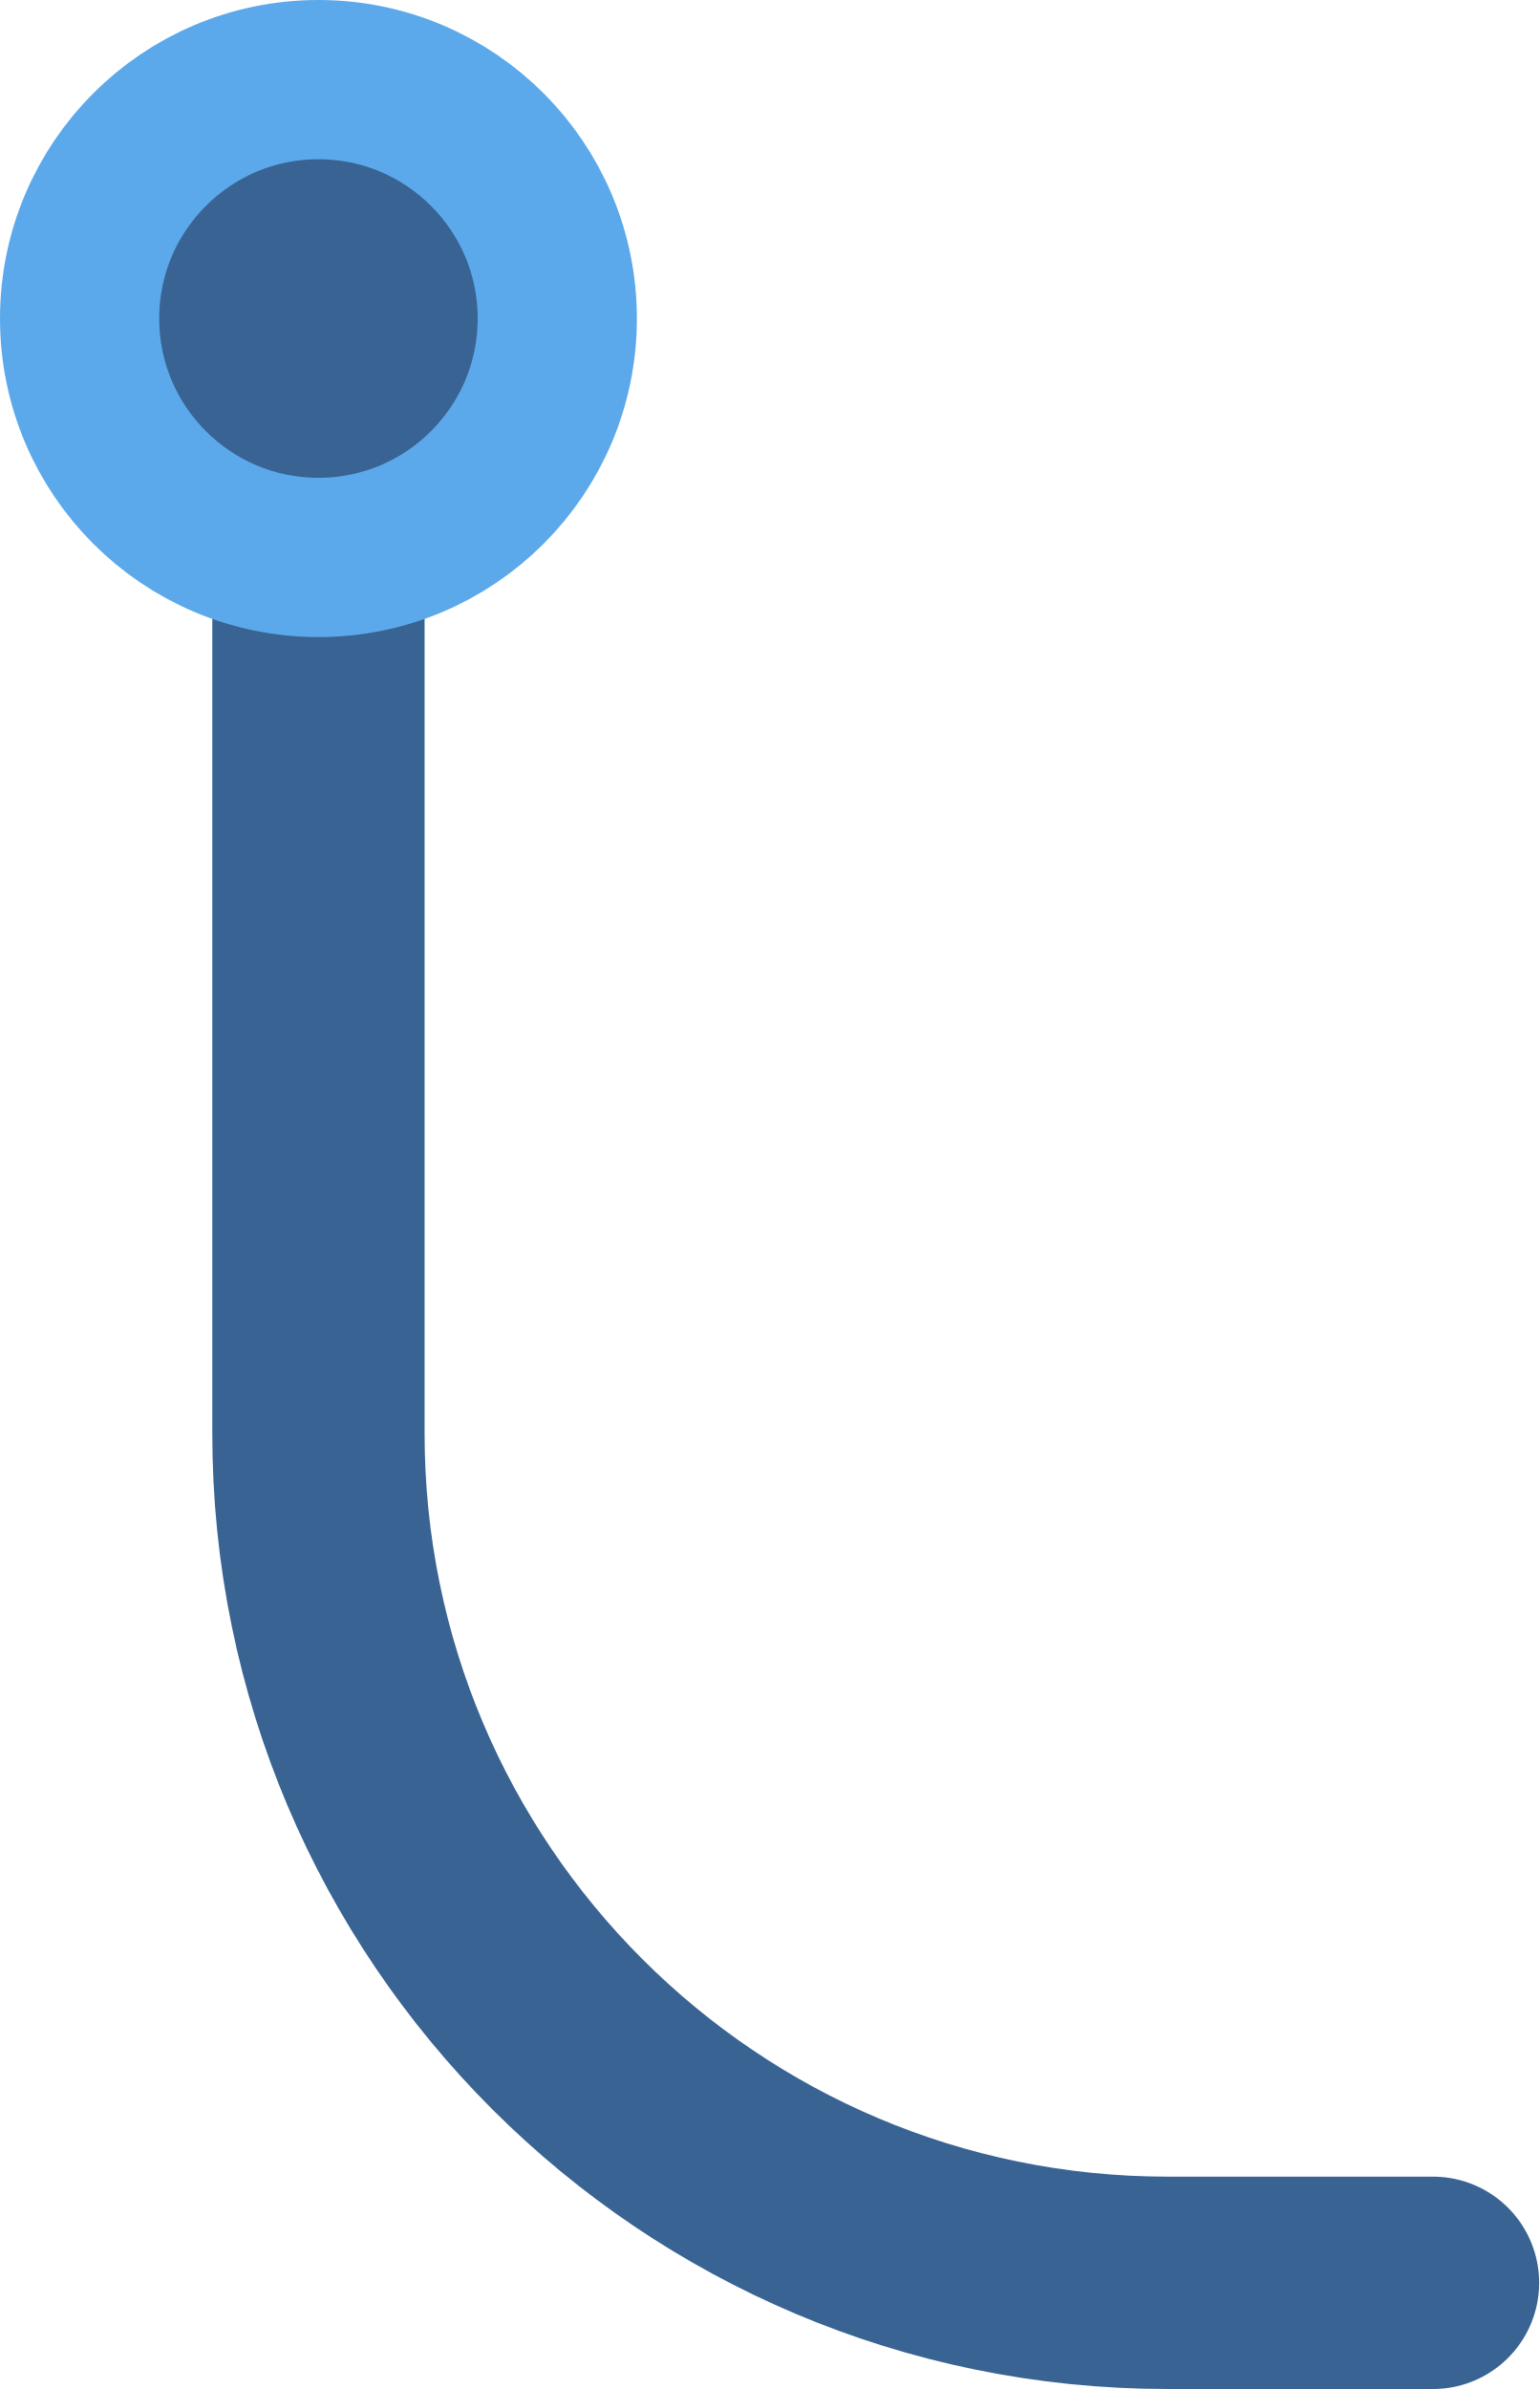
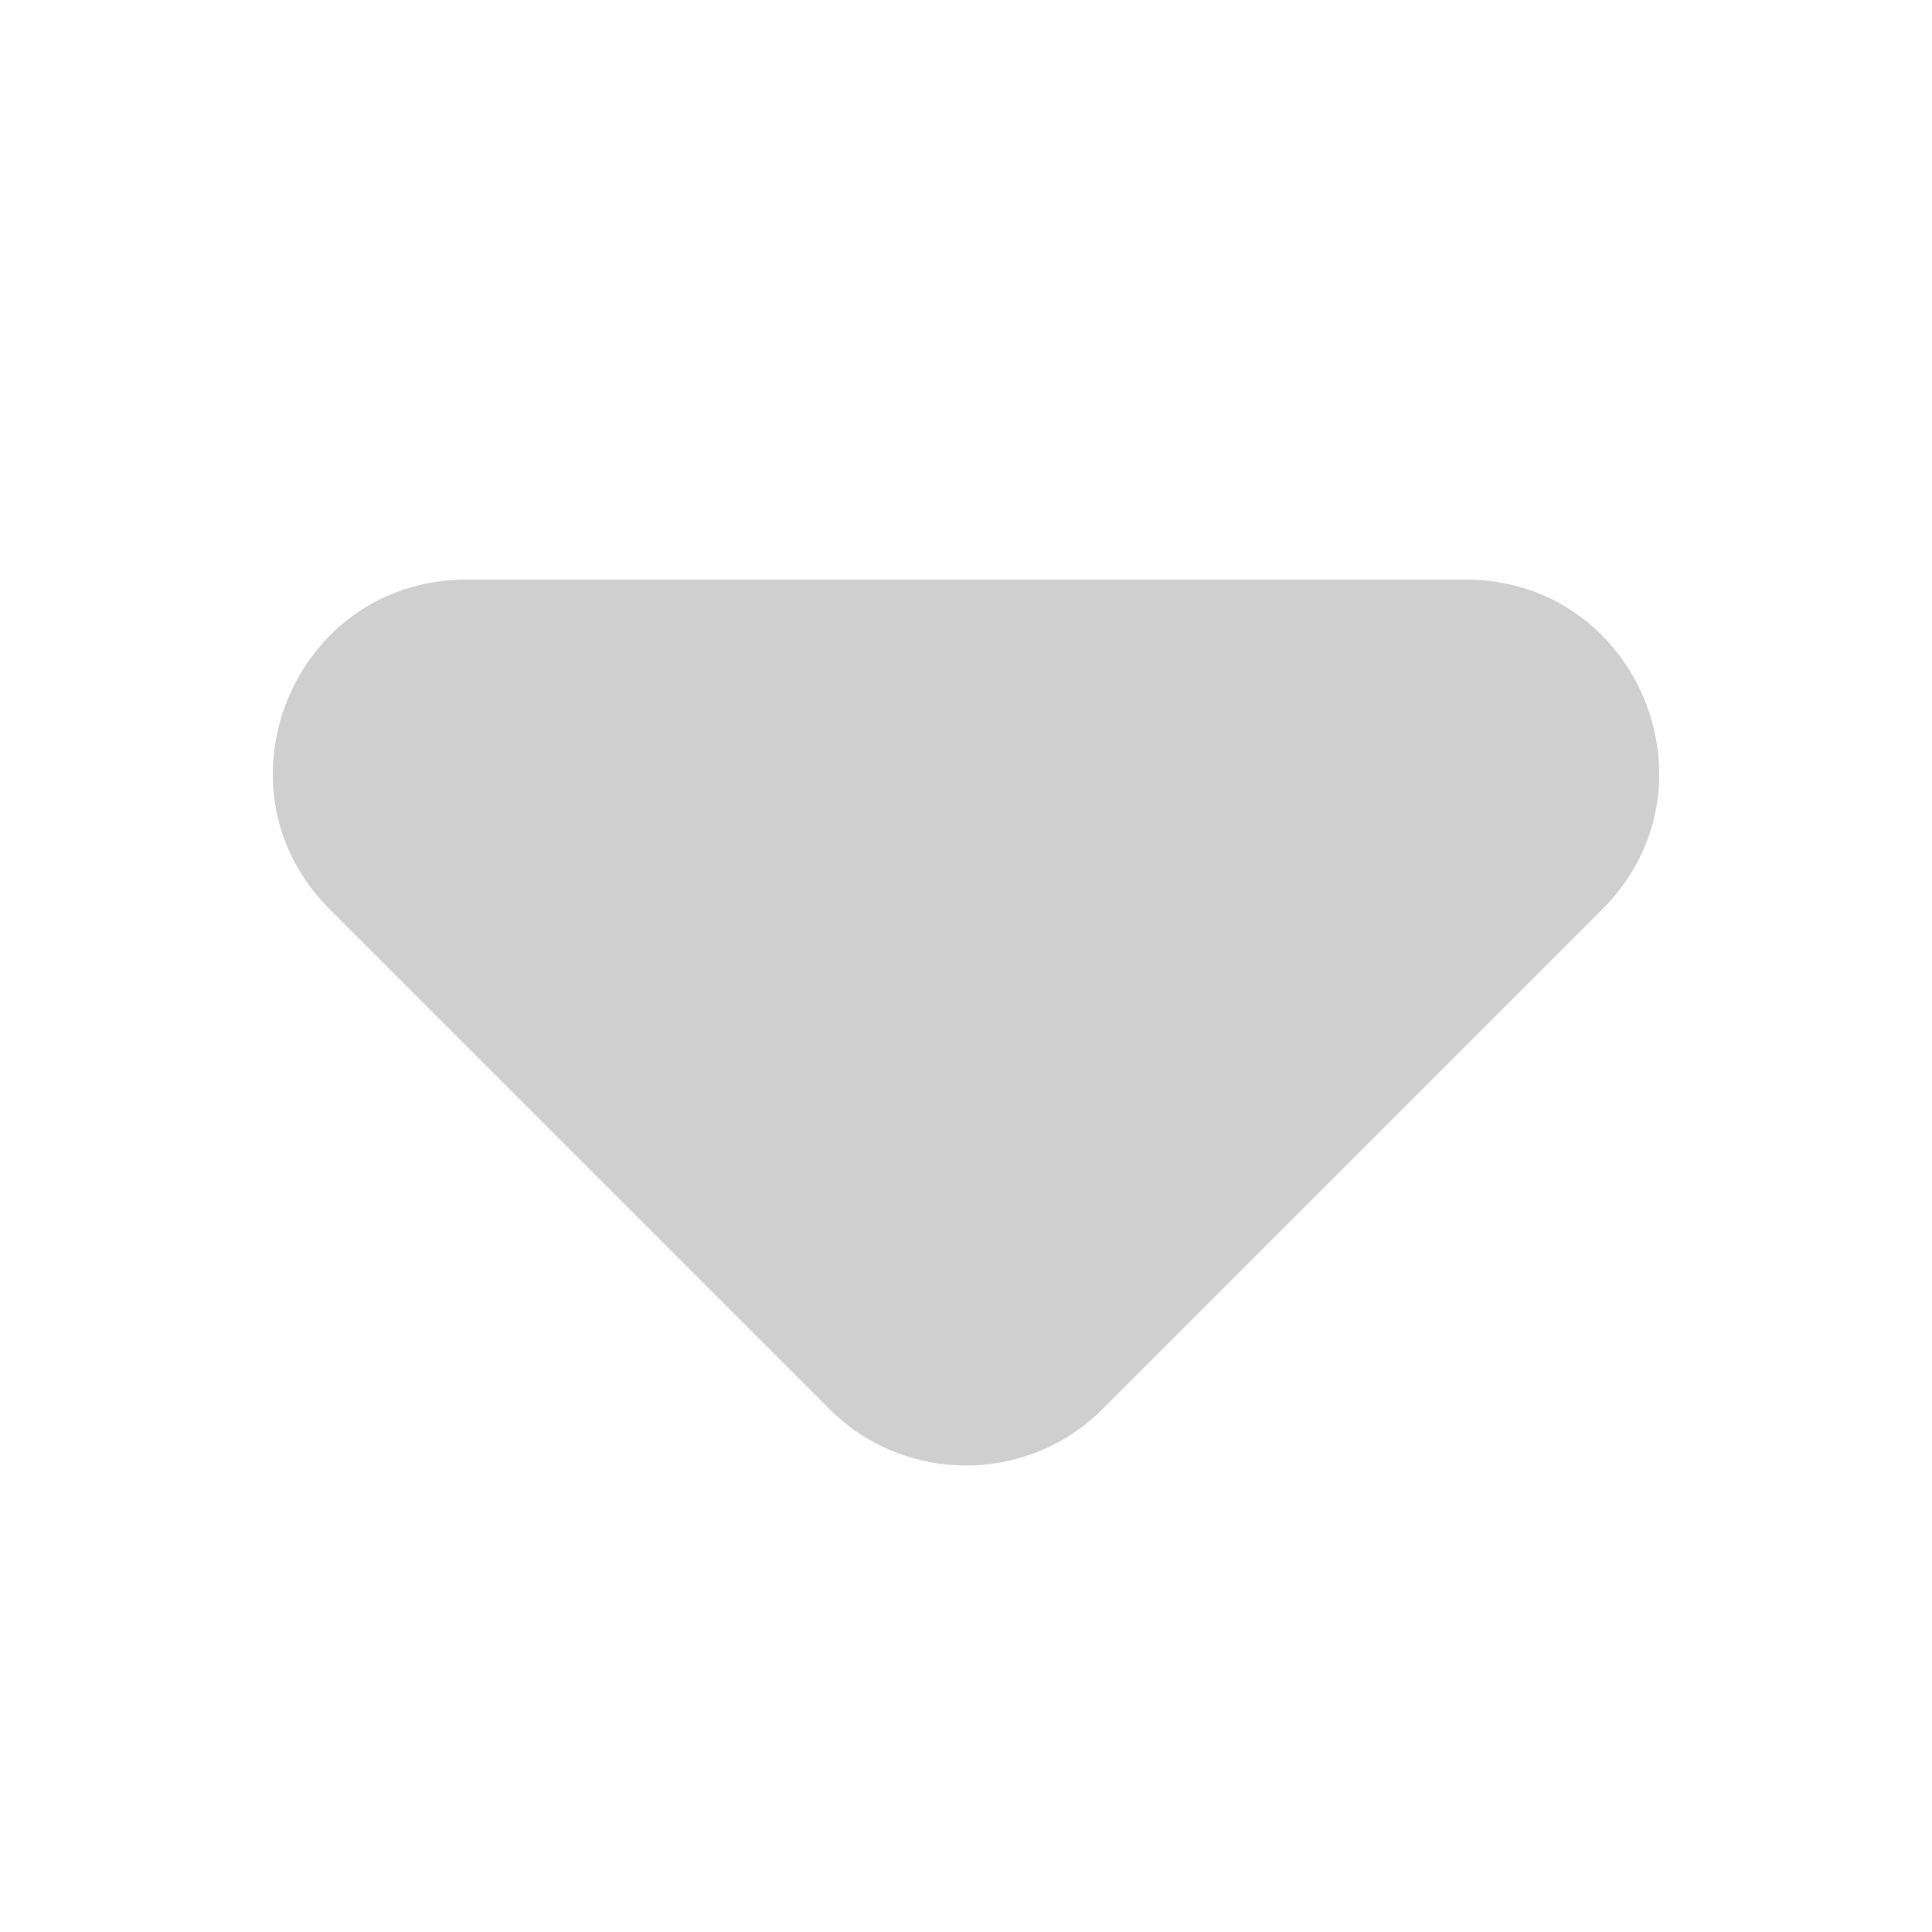
- <svg xmlns="http://www.w3.org/2000/svg" width="29" height="45" viewBox="0 0 29 45" fill="none">
-   <path d="M6 6V27C6 35.837 13.163 43 22 43H27" stroke="#386393" stroke-width="4" stroke-linecap="round" />
-   <circle cx="6" cy="6" r="4.5" fill="#386393" stroke="#5BA9EB" stroke-width="3" />
+ <svg xmlns="http://www.w3.org/2000/svg" width="10" height="10" viewBox="0 0 10 10" fill="none">
+   <path d="M5.707 7.293C5.317 7.683 4.683 7.683 4.293 7.293L1.707 4.707C1.077 4.077 1.523 3 2.414 3L7.586 3C8.477 3 8.923 4.077 8.293 4.707L5.707 7.293Z" fill="#CFCFCF" />
</svg>
